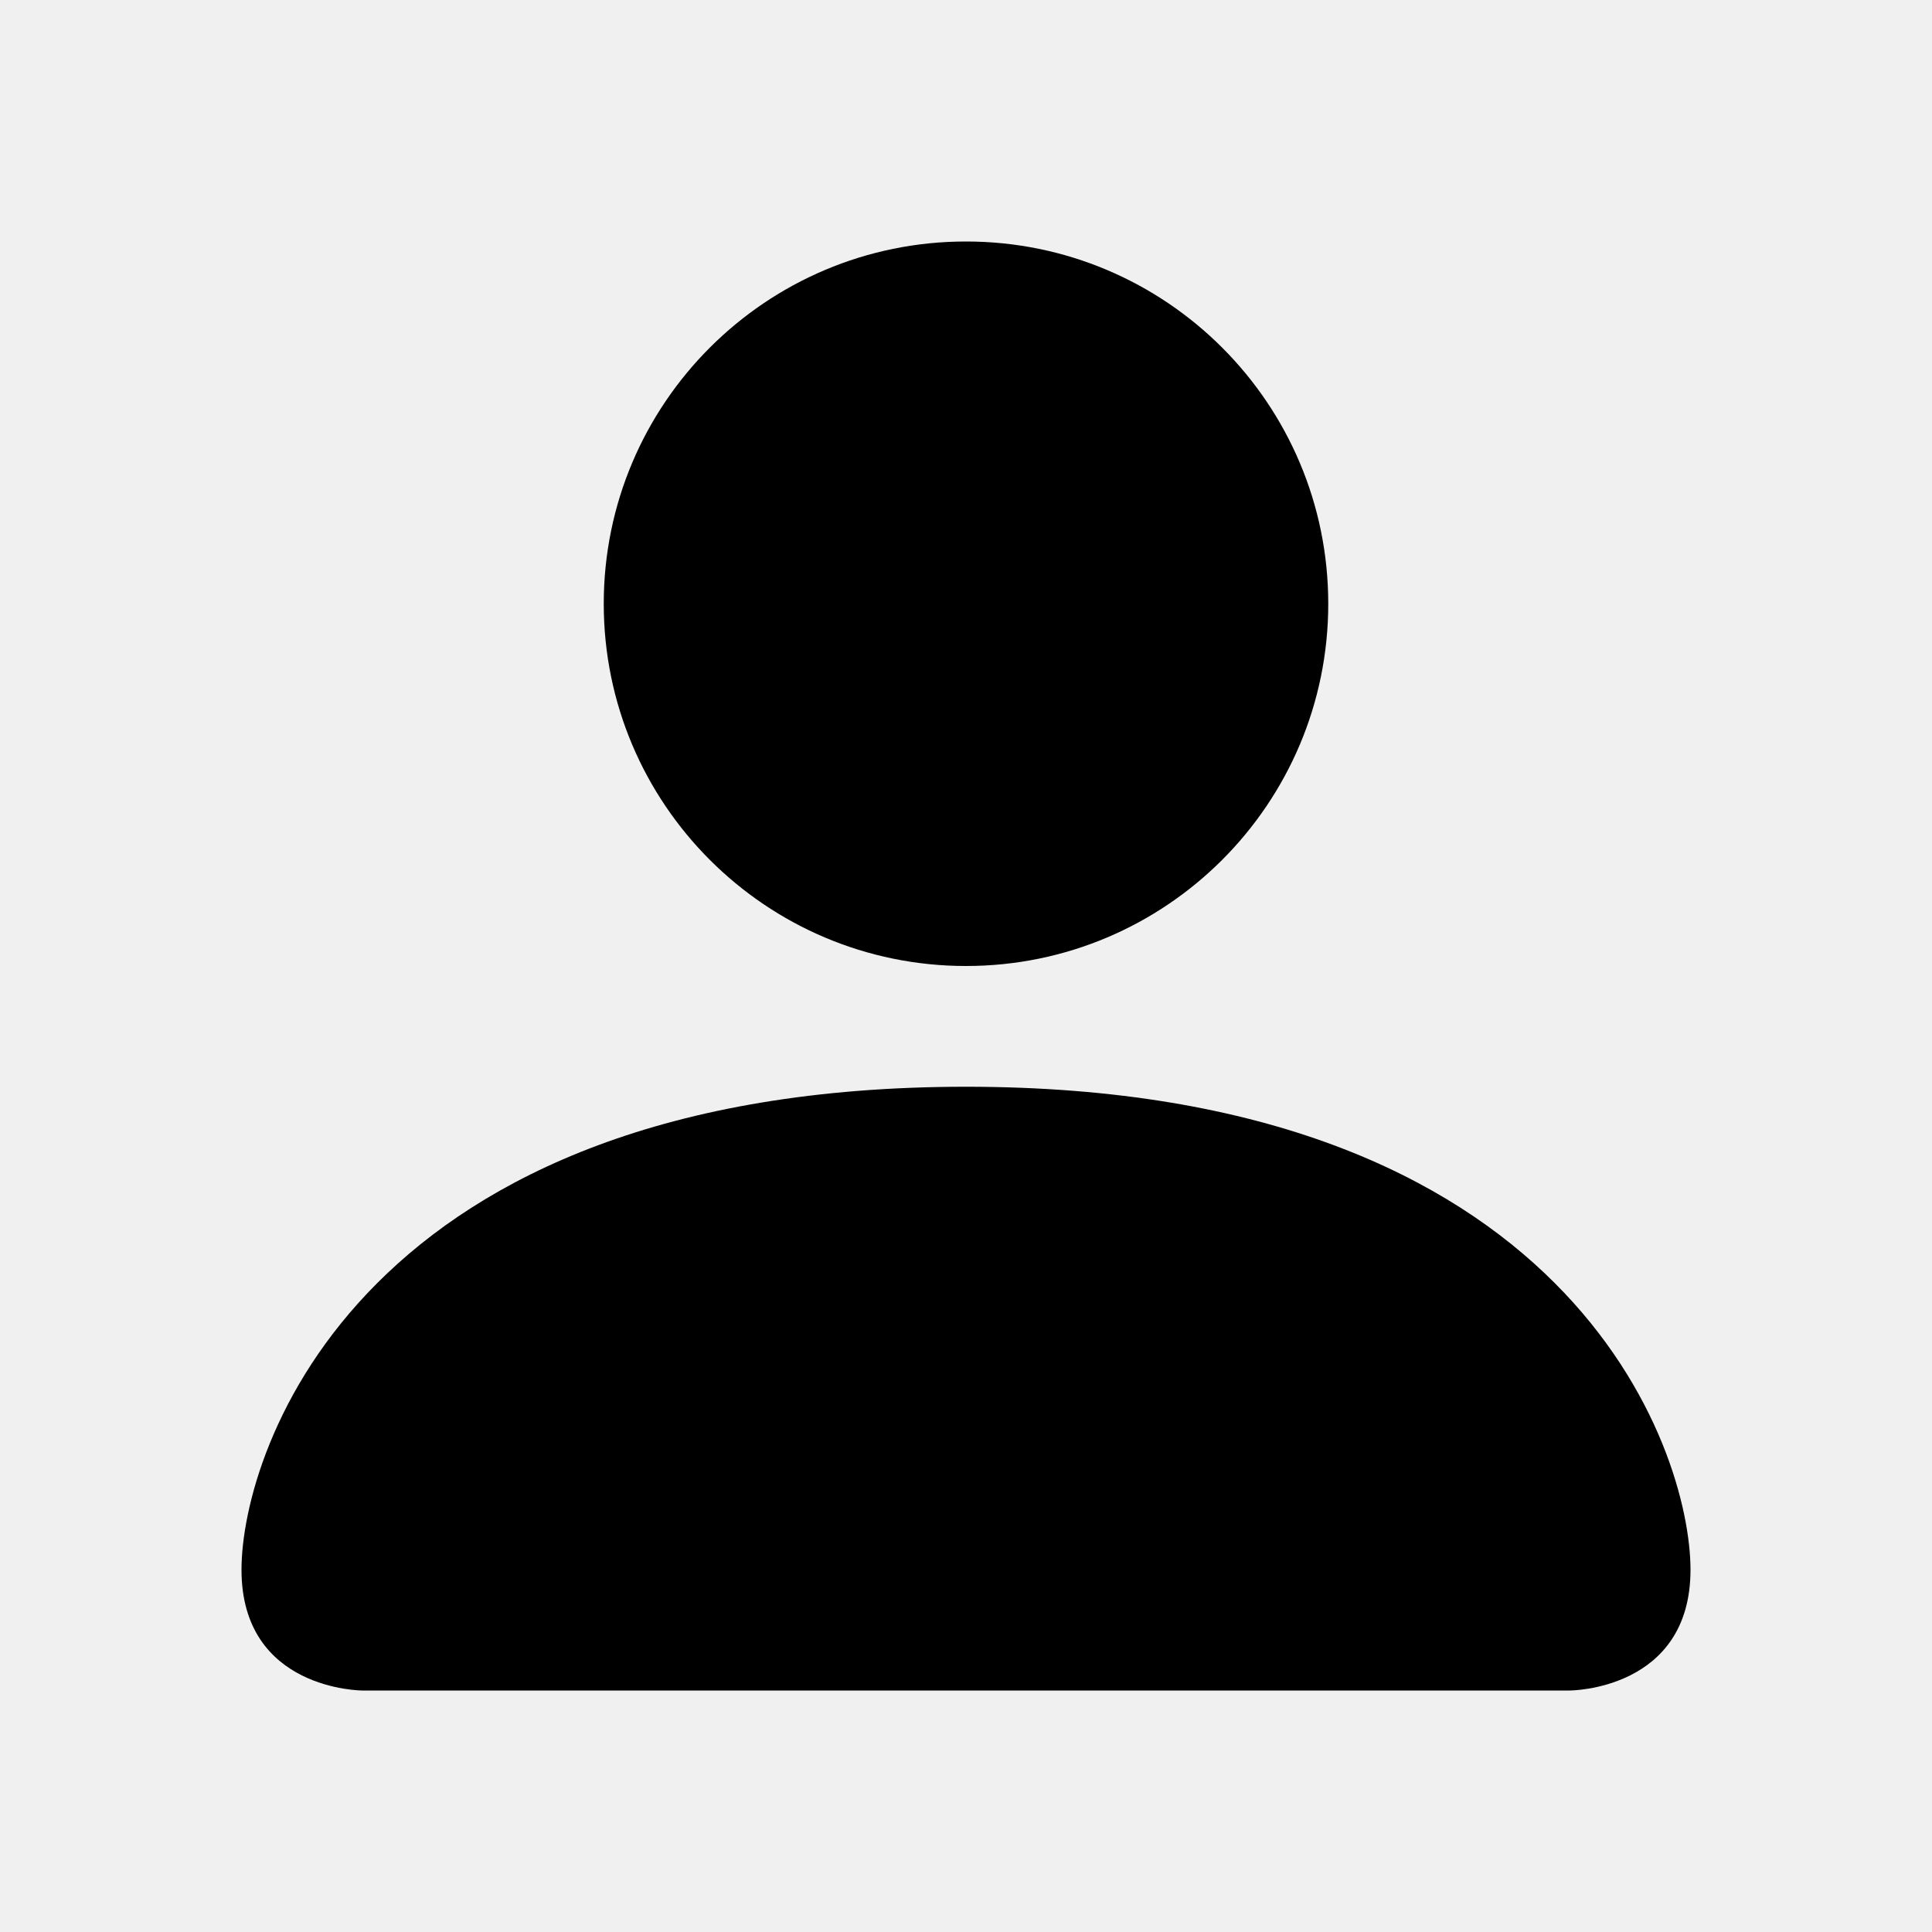
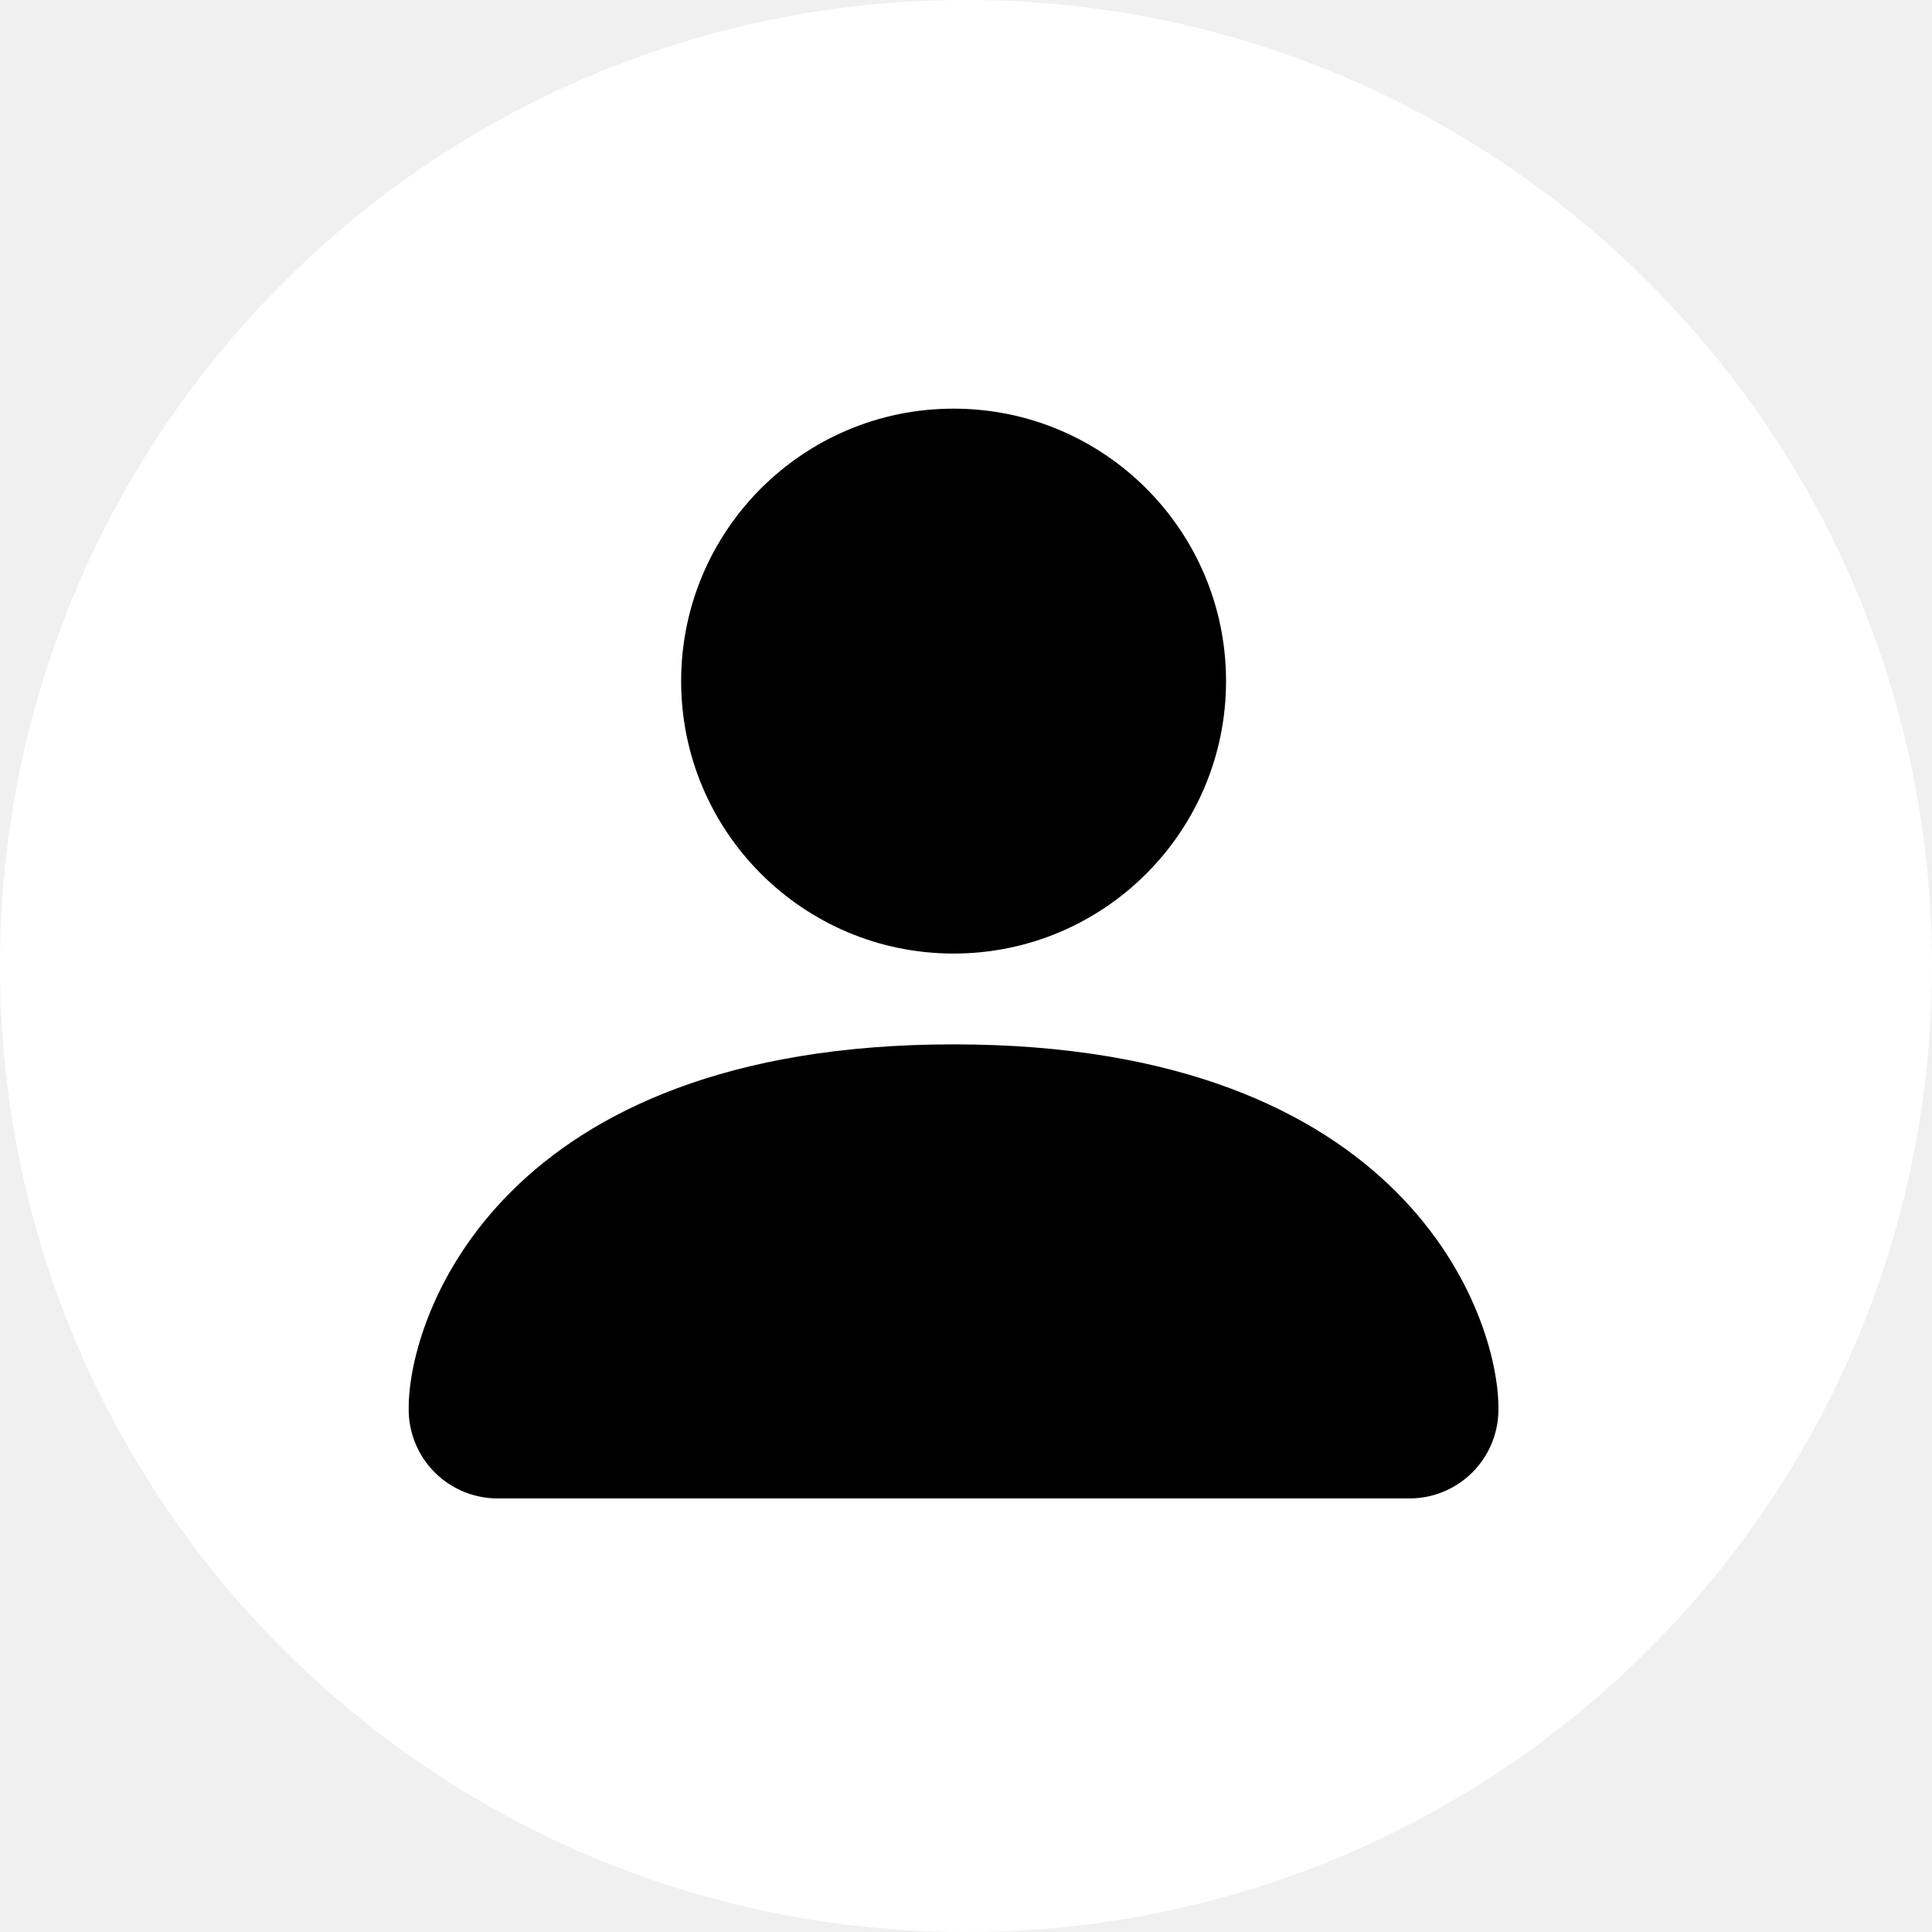
- <svg xmlns="http://www.w3.org/2000/svg" width="16" height="16" fill="currentColor" class="bi bi-person-fill" viewBox="0 0 16 16">
-   <path d="M3 14s-1 0-1-1 1-4 6-4 6 3 6 4-1 1-1 1H3zm5-6a3 3 0 1 0 0-6 3 3 0 0 0 0 6z" />
+ <svg xmlns="http://www.w3.org/2000/svg" width="52" height="52" viewBox="0 0 52 52">
+   <g id="person-fill" transform="translate(-11164 9383)">
+     <circle id="Ellipse_26" data-name="Ellipse 26" cx="26" cy="26" r="26" transform="translate(11164 -9383)" fill="#fff" />
+     <path id="person-fill-2" data-name="person-fill" d="M4.444,31.33A2.394,2.394,0,0,1,2,28.886c0-2.444,2.444-9.777,14.665-9.777S31.33,26.442,31.33,28.886a2.394,2.394,0,0,1-2.444,2.444ZM16.665,16.665A7.333,7.333,0,1,0,9.333,9.333,7.333,7.333,0,0,0,16.665,16.665Z" transform="translate(11173 -9374)" />
+   </g>
</svg>
